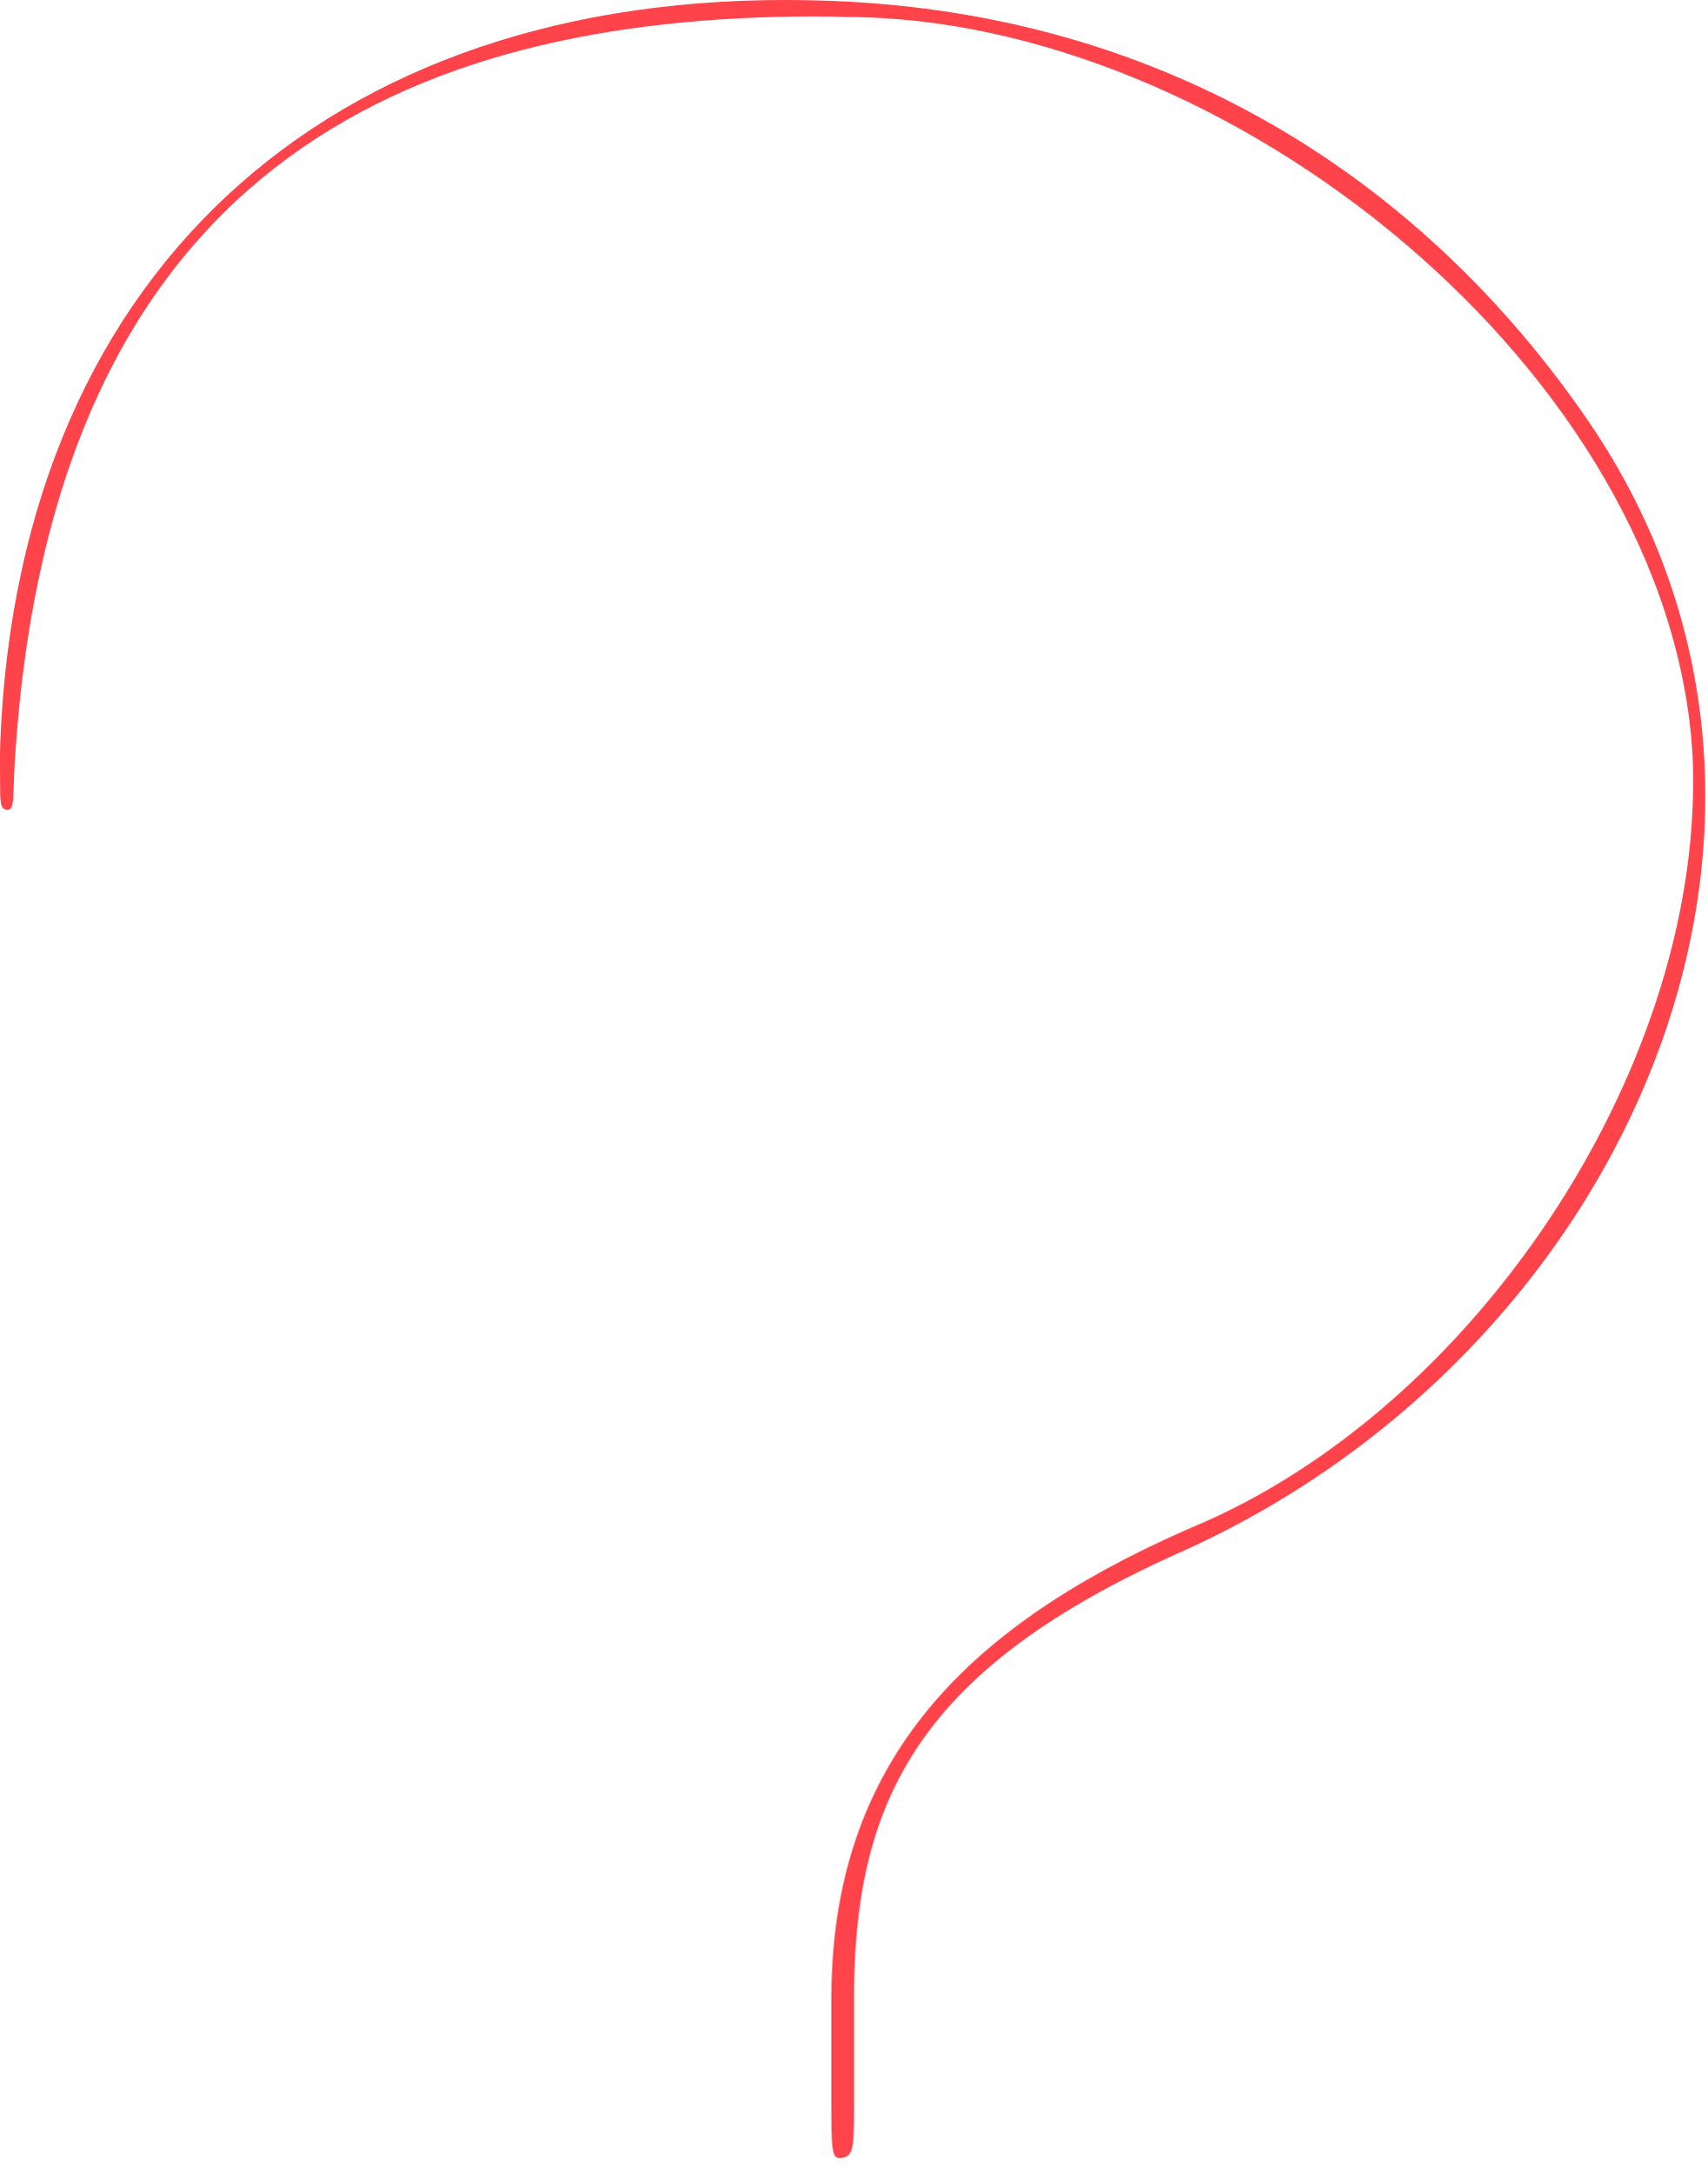
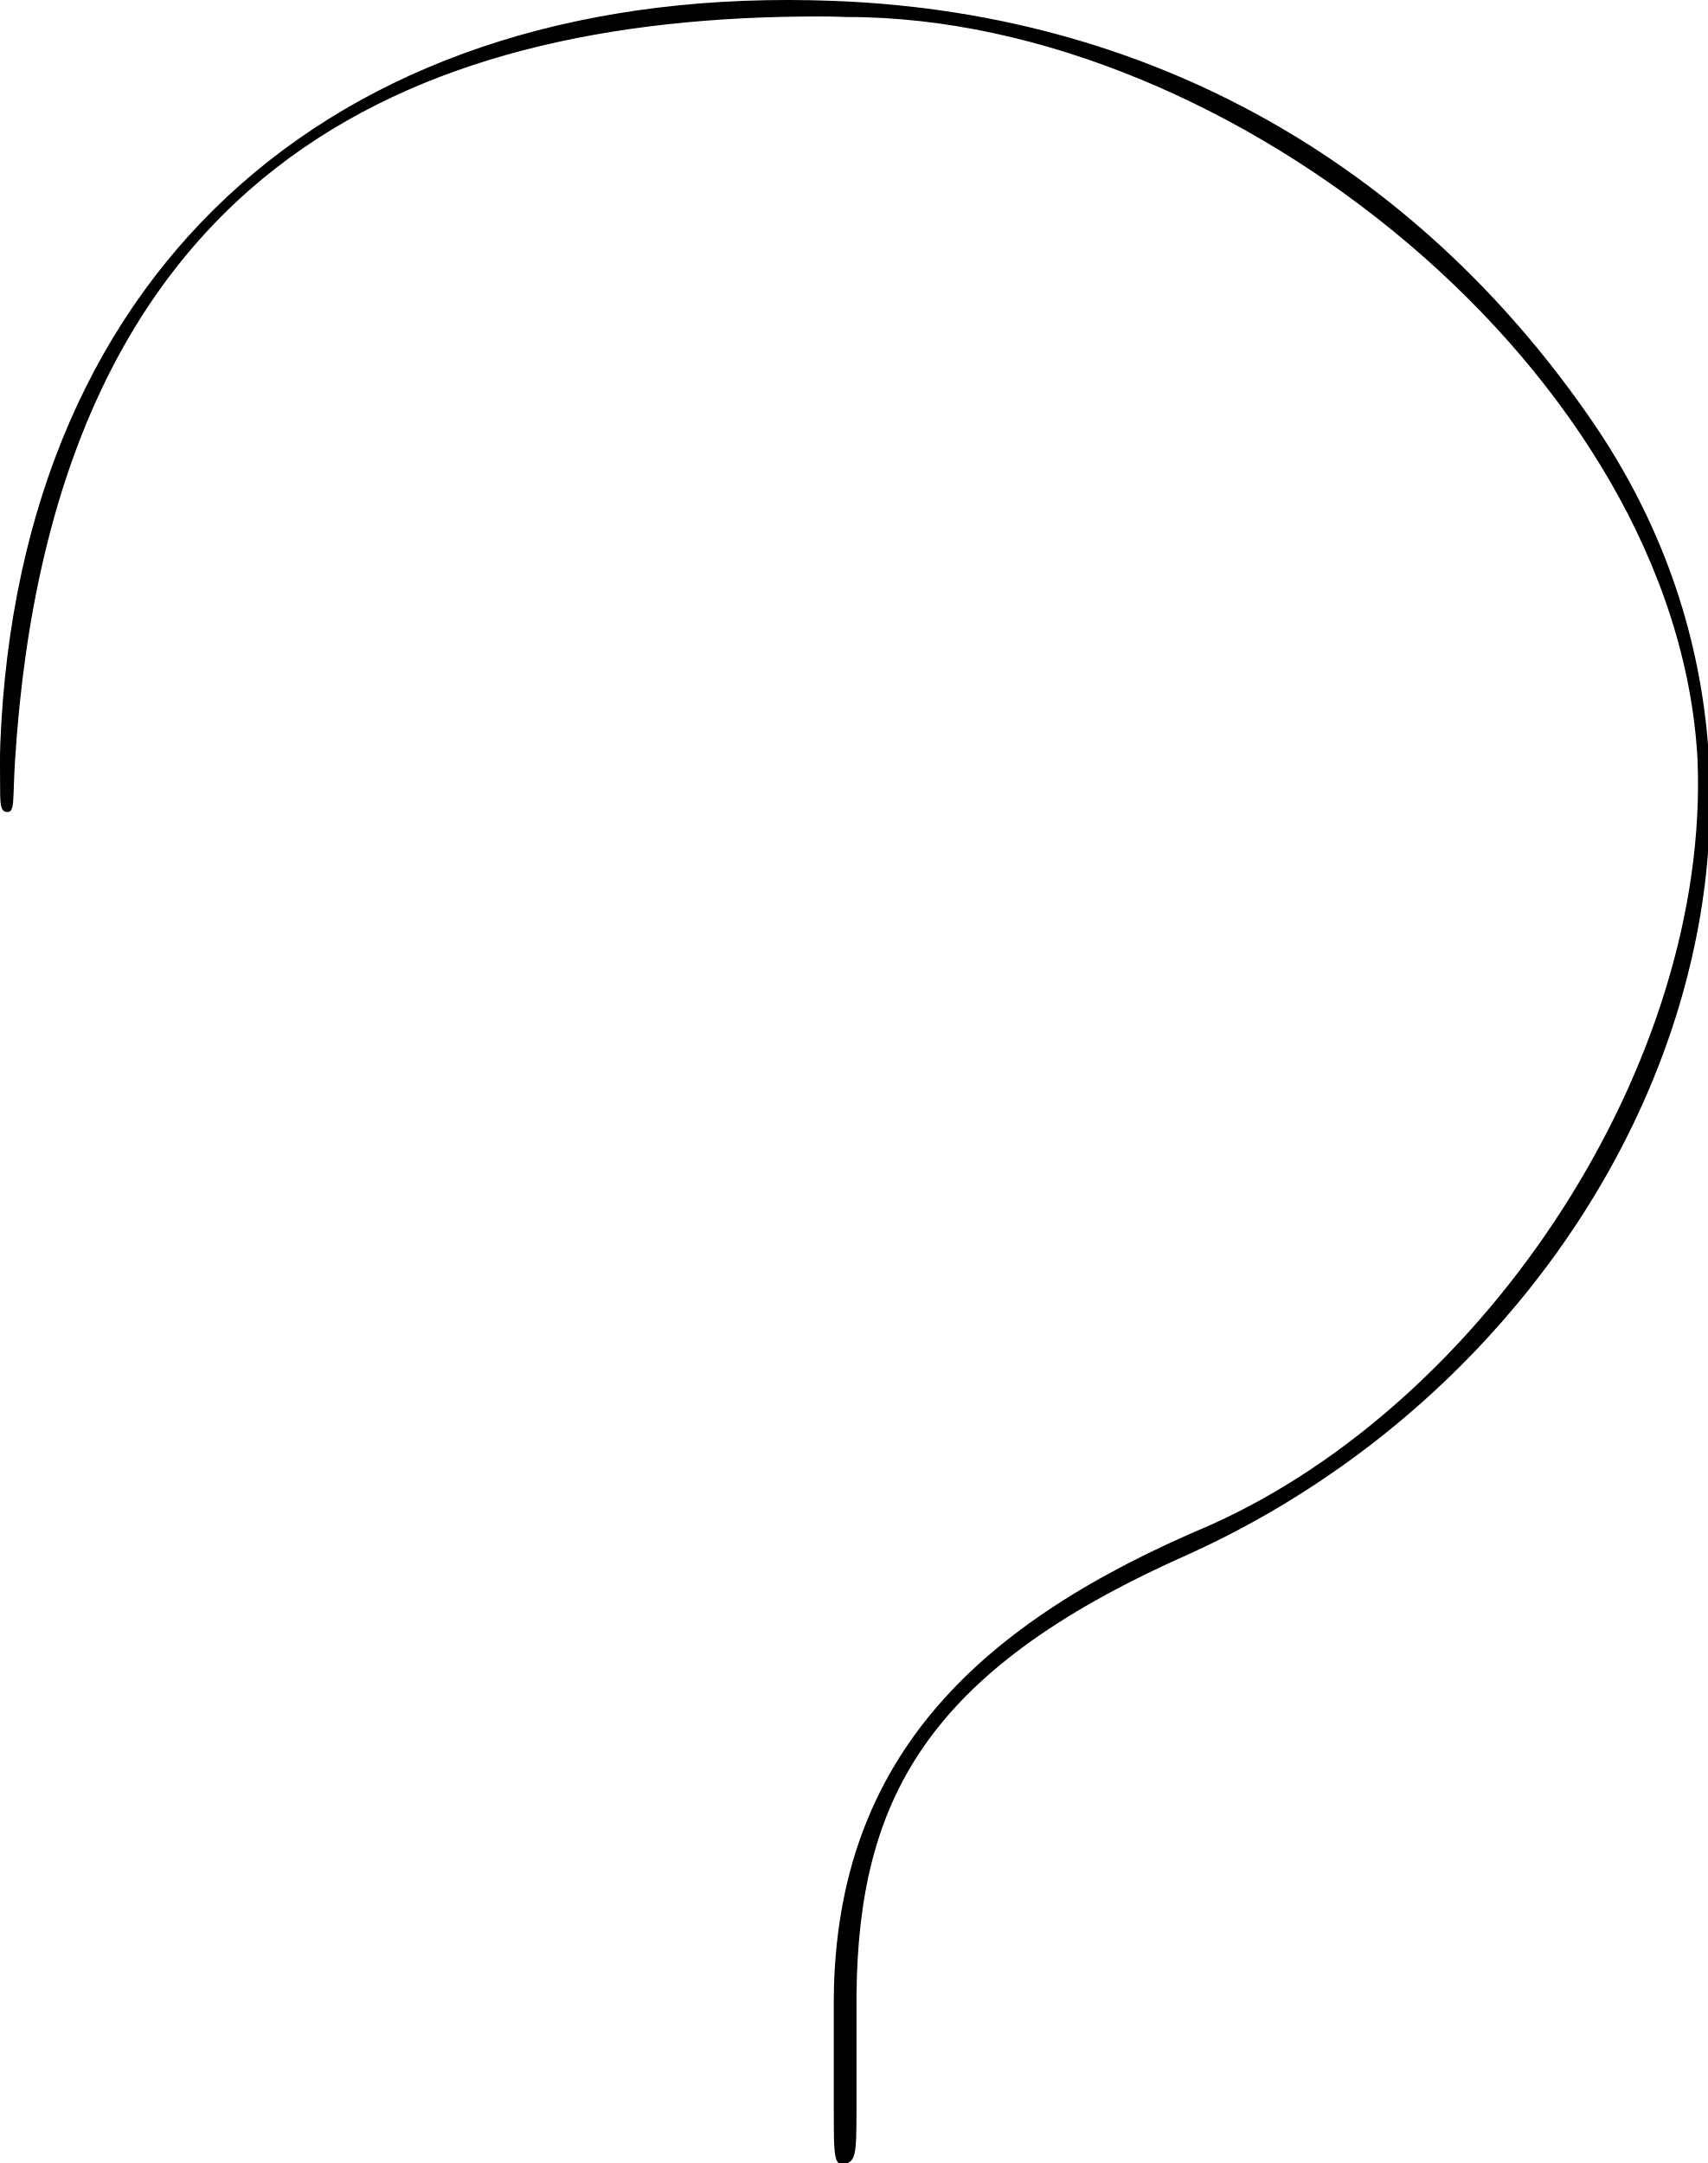
- <svg xmlns="http://www.w3.org/2000/svg" viewBox="0 0 114 145" fill="none">
-   <path d="M106.005 28.059C94.991 12 77.855 0.904 55.505 0.059C22.959 -1.192 1.283 17.367 0.018 49.559C-0.012 50.316 0.005 51.303 0.005 52.059C0.005 53.559 0.005 54.059 0.505 54.059C1.005 54.059 0.837 53.17 1.005 50.559C3.505 11.559 26.93 1.097 54.489 1.096C55.138 1.096 55.788 1.109 56.437 1.134C82.004 1.134 111.623 24.969 113.005 50.559C113.836 70.648 99.037 93.305 80.504 101.56C65.393 107.94 55.639 116.808 55.505 133.06V140.56C55.505 143.038 55.505 144.06 56.005 144.06C57.005 144.06 57.005 143.429 57.018 140.56V132.709C57.179 119.989 61.505 111.344 78.796 103.622C108.481 90.366 124.385 54.862 106.005 28.059Z" fill="#FF434B" />
+ <svg xmlns="http://www.w3.org/2000/svg" fill="none">
+   <path d="M106.005 28.059C94.991 12 77.855 0.904 55.505 0.059C22.959 -1.192 1.283 17.367 0.018 49.559C-0.012 50.316 0.005 51.303 0.005 52.059C0.005 53.559 0.005 54.059 0.505 54.059C1.005 54.059 0.837 53.17 1.005 50.559C3.505 11.559 26.93 1.097 54.489 1.096C55.138 1.096 55.788 1.109 56.437 1.134C82.004 1.134 111.623 24.969 113.005 50.559C113.836 70.648 99.037 93.305 80.504 101.56C65.393 107.94 55.639 116.808 55.505 133.06V140.56C55.505 143.038 55.505 144.06 56.005 144.06C57.005 144.06 57.005 143.429 57.018 140.56V132.709C57.179 119.989 61.505 111.344 78.796 103.622C108.481 90.366 124.385 54.862 106.005 28.059Z" fill="currentColor" />
</svg>
